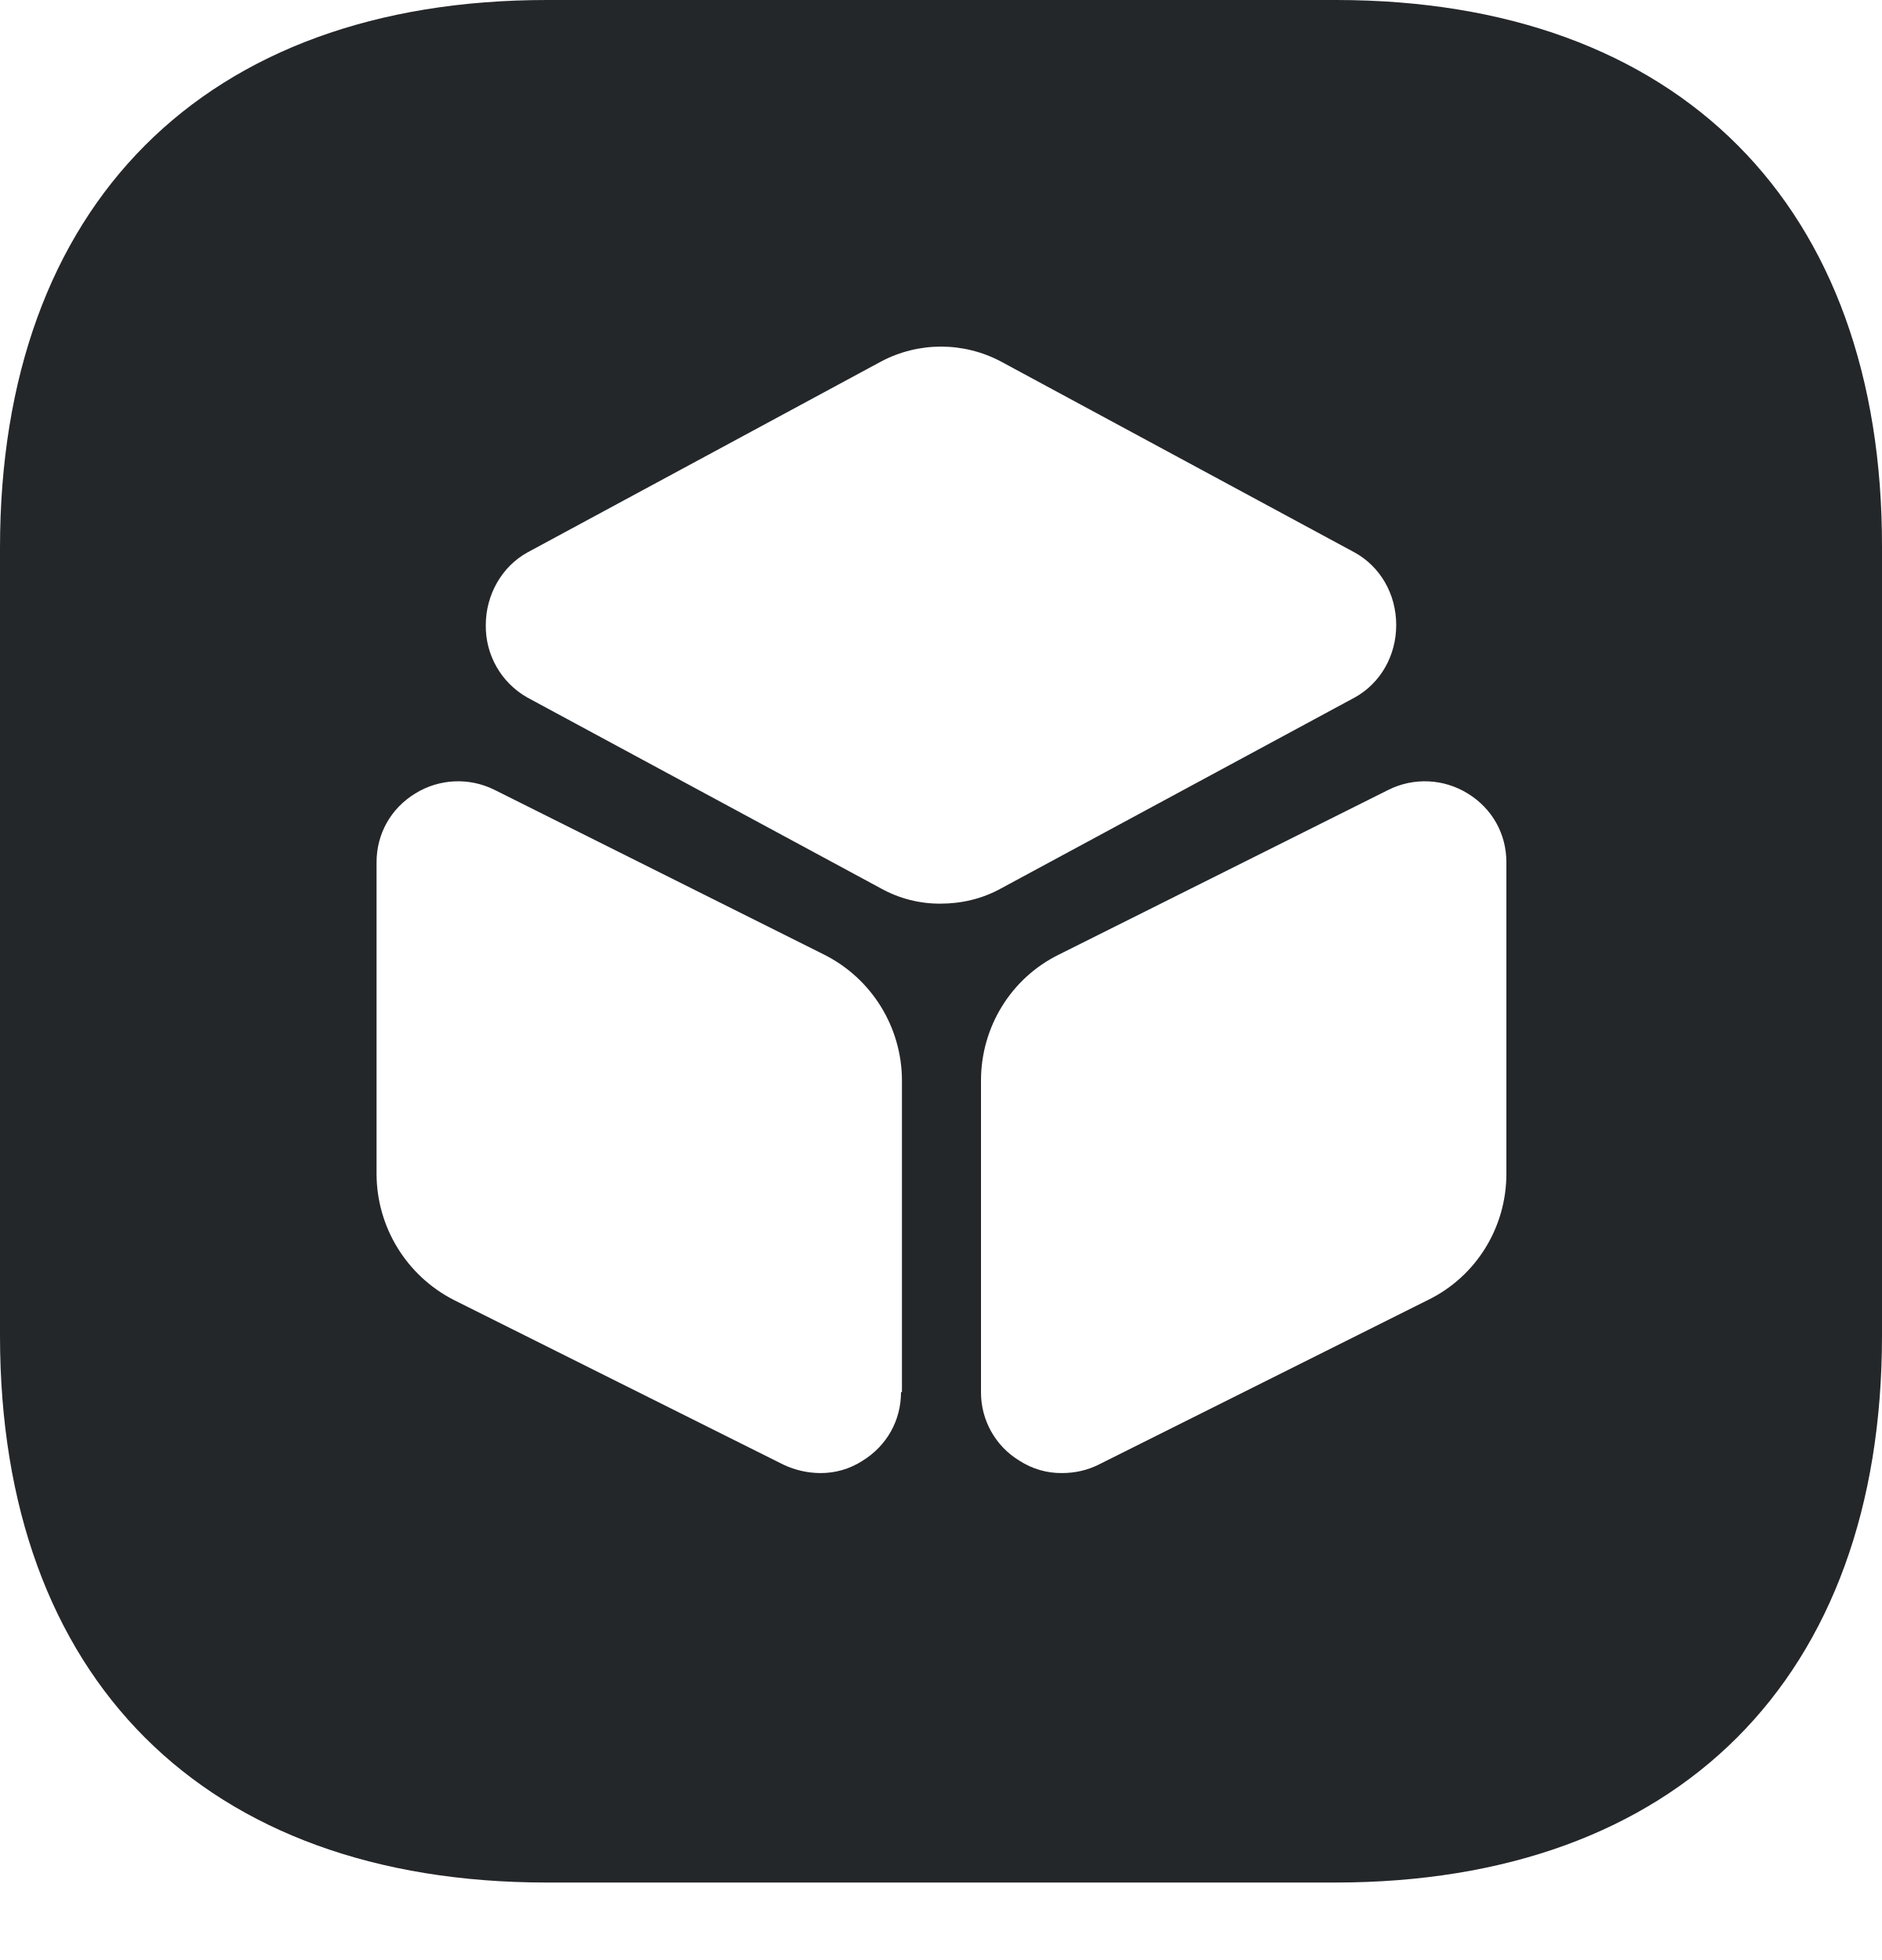
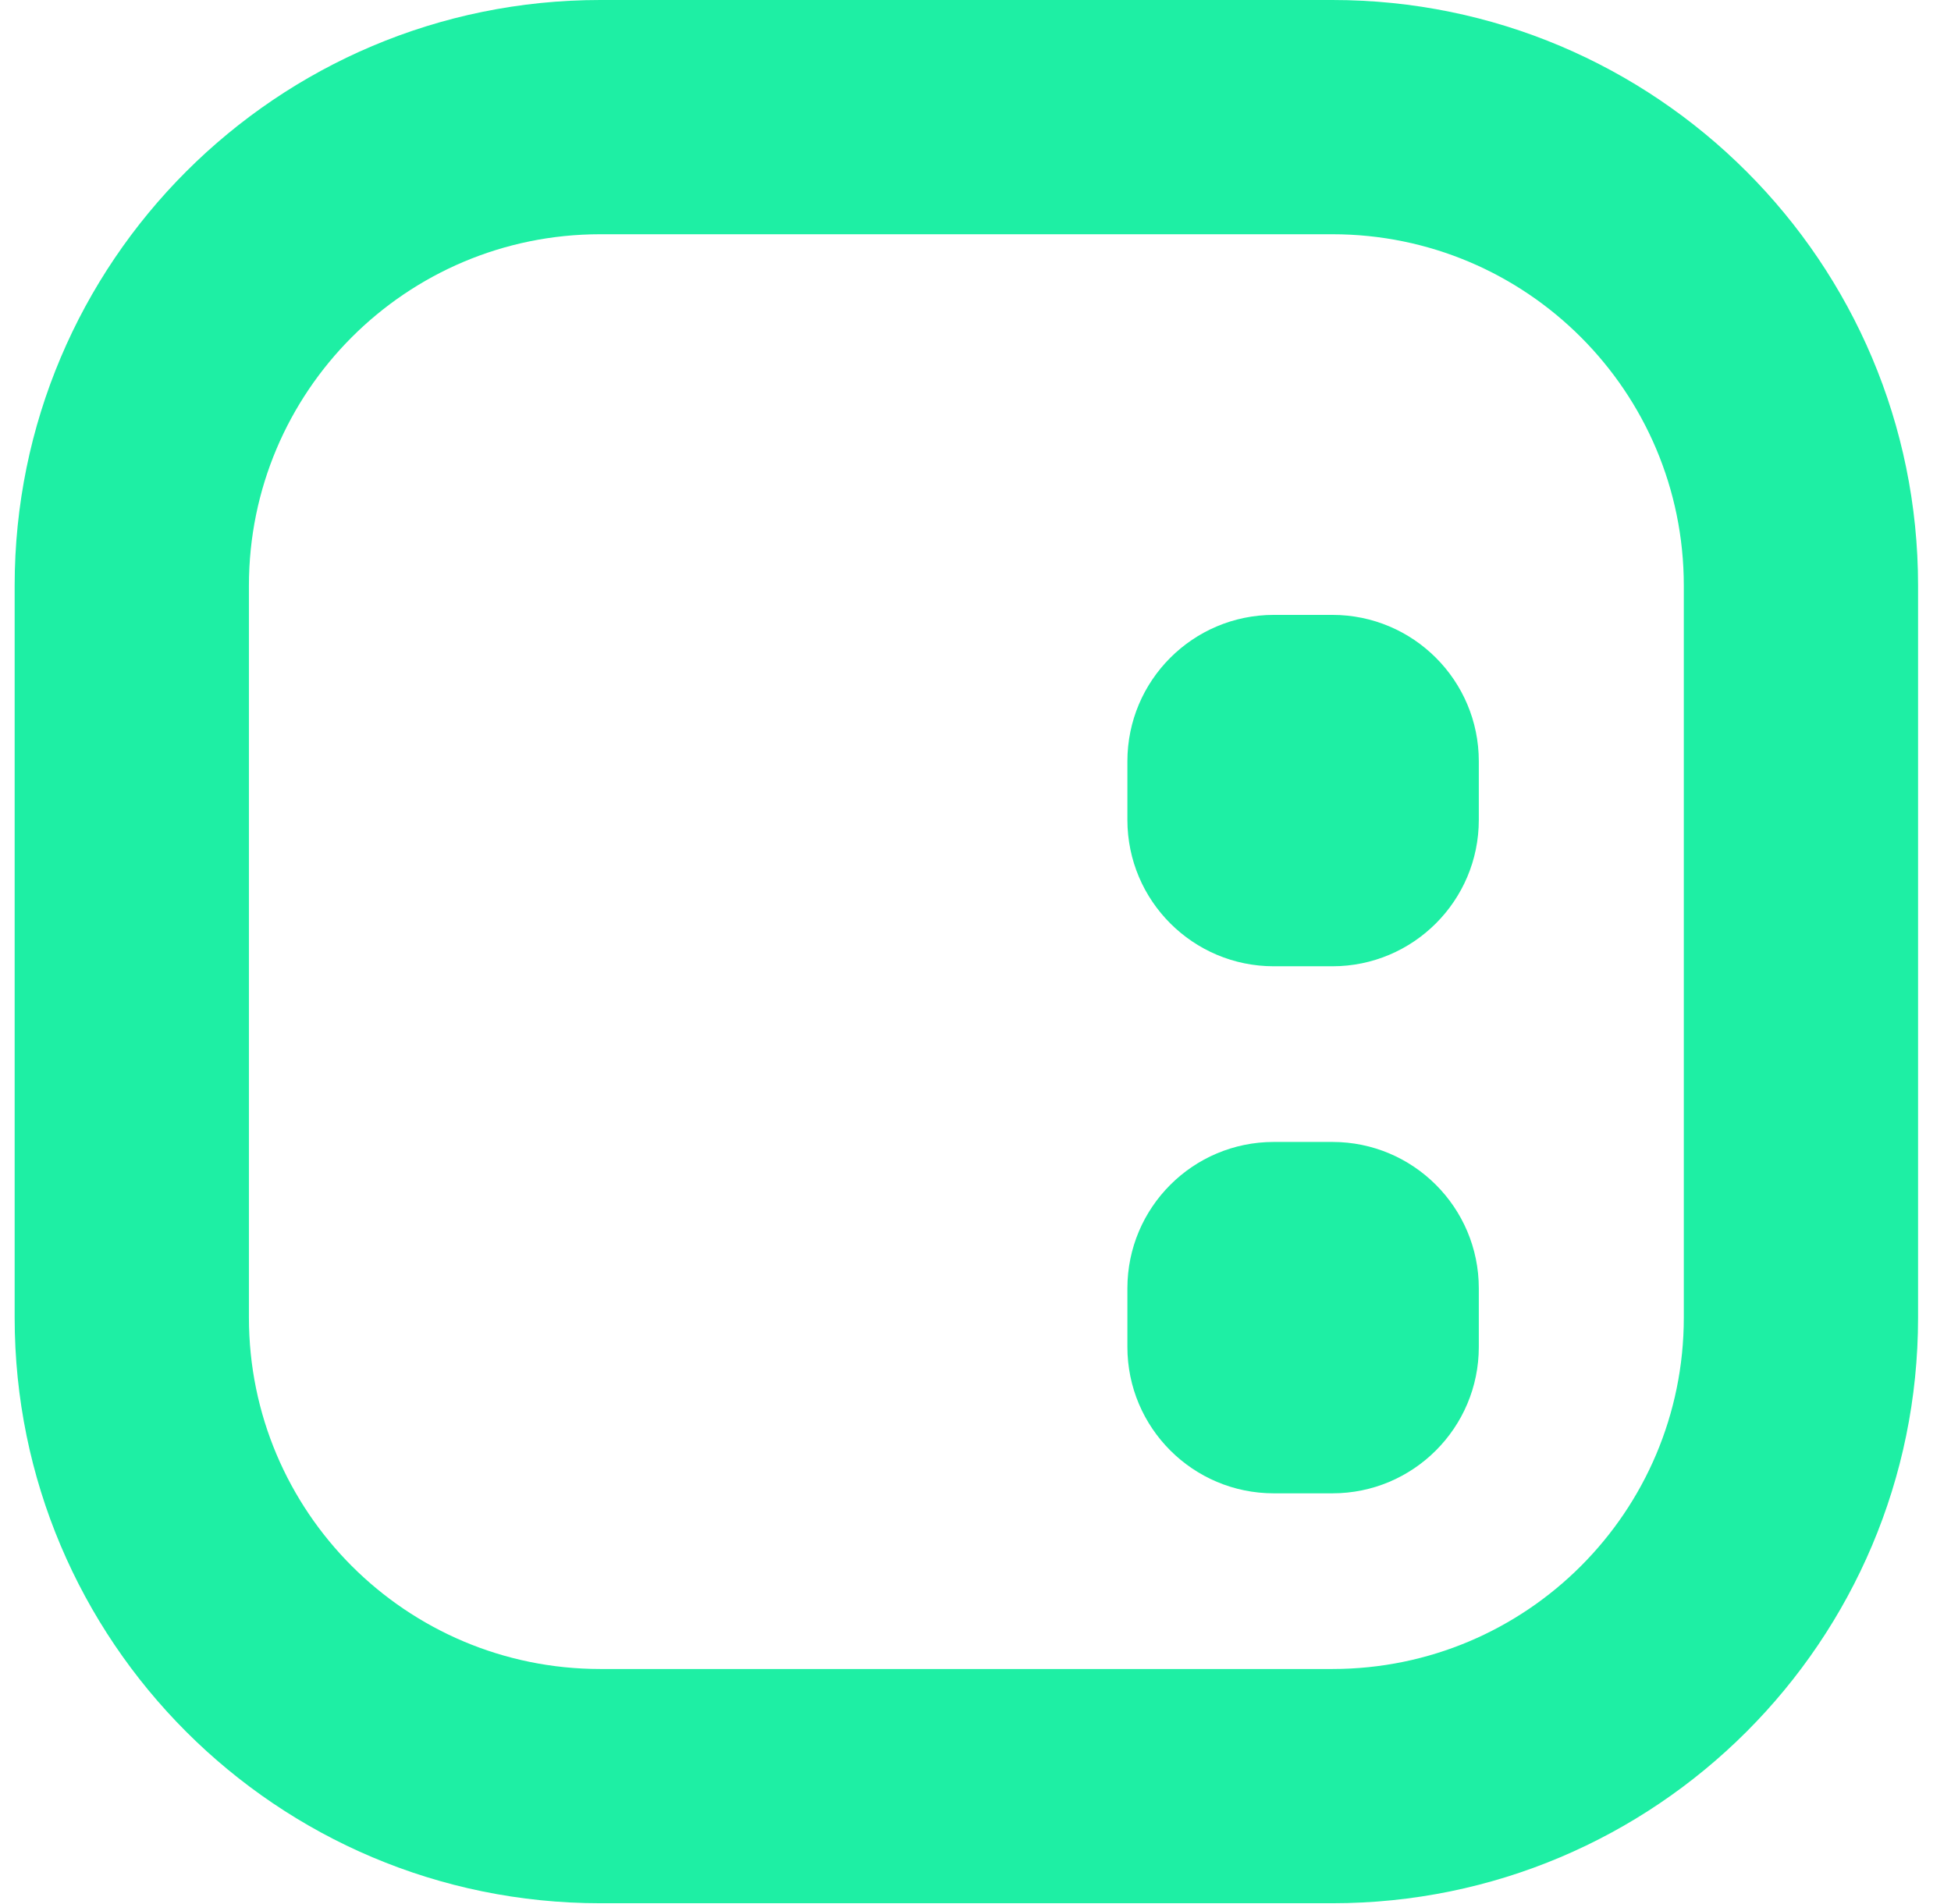
- <svg xmlns="http://www.w3.org/2000/svg" width="24" height="25" fill="none">
-   <path d="M17.037 0H6.975C2.605 0 0 2.617 0 6.987v10.05c0 4.37 2.605 6.975 6.975 6.975h10.05c4.37 0 6.975-2.605 6.975-6.976V6.988C24.012 2.617 21.407 0 17.037 0ZM11.49 17.757c0 .36-.18.684-.492.876a.975.975 0 0 1-.54.156 1.11 1.11 0 0 1-.469-.108l-4.202-2.1a1.811 1.811 0 0 1-.985-1.61v-3.973c0-.36.18-.685.493-.877a1.04 1.04 0 0 1 1.008-.048l4.202 2.101a1.8 1.8 0 0 1 .997 1.609v3.974h-.012Zm-.252-6.423L6.723 8.896a1.045 1.045 0 0 1-.528-.924c0-.384.204-.744.528-.924l4.515-2.438a1.631 1.631 0 0 1 1.524 0l4.515 2.438c.324.18.528.528.528.924s-.204.744-.528.924l-4.515 2.438c-.24.132-.504.192-.768.192a1.54 1.54 0 0 1-.756-.192Zm7.972 3.638c0 .684-.385 1.308-.997 1.608l-4.202 2.101c-.144.072-.3.108-.468.108a.975.975 0 0 1-.54-.156 1.017 1.017 0 0 1-.493-.876v-3.974c0-.684.384-1.309.997-1.609l4.202-2.101a1.04 1.04 0 0 1 1.008.048c.313.192.493.516.493.877v3.974Z" fill="#24272A" />
+ <svg xmlns="http://www.w3.org/2000/svg" width="41" height="40" viewBox="0 0 41 40" fill="none">
+   <path d="M23.692 27.077C23.692 25.378 25.07 24 26.769 24H28C29.699 24 31.077 25.378 31.077 27.077V28.308C31.077 30.007 29.699 31.385 28 31.385H26.769C25.07 31.385 23.692 30.007 23.692 28.308V27.077Z" fill="#1EEFA4" />
+   <path d="M26.769 12.923C25.07 12.923 23.692 14.301 23.692 16V17.231C23.692 18.93 25.07 20.308 26.769 20.308H28C29.699 20.308 31.077 18.93 31.077 17.231V16C31.077 14.301 29.699 12.923 28 12.923H26.769Z" fill="#1EEFA4" />
+   <path fill-rule="evenodd" clip-rule="evenodd" d="M12.615 0C5.818 0 0.308 5.51 0.308 12.308V27.692C0.308 34.49 5.818 40 12.615 40H28C34.797 40 40.308 34.49 40.308 27.692V12.308C40.308 5.51 34.797 0 28 0H12.615ZM28 4.923H12.615C8.537 4.923 5.231 8.229 5.231 12.308V27.692C5.231 31.771 8.537 35.077 12.615 35.077H28C32.078 35.077 35.385 31.771 35.385 27.692V12.308C35.385 8.229 32.078 4.923 28 4.923Z" fill="#1EEFA4" />
</svg>
